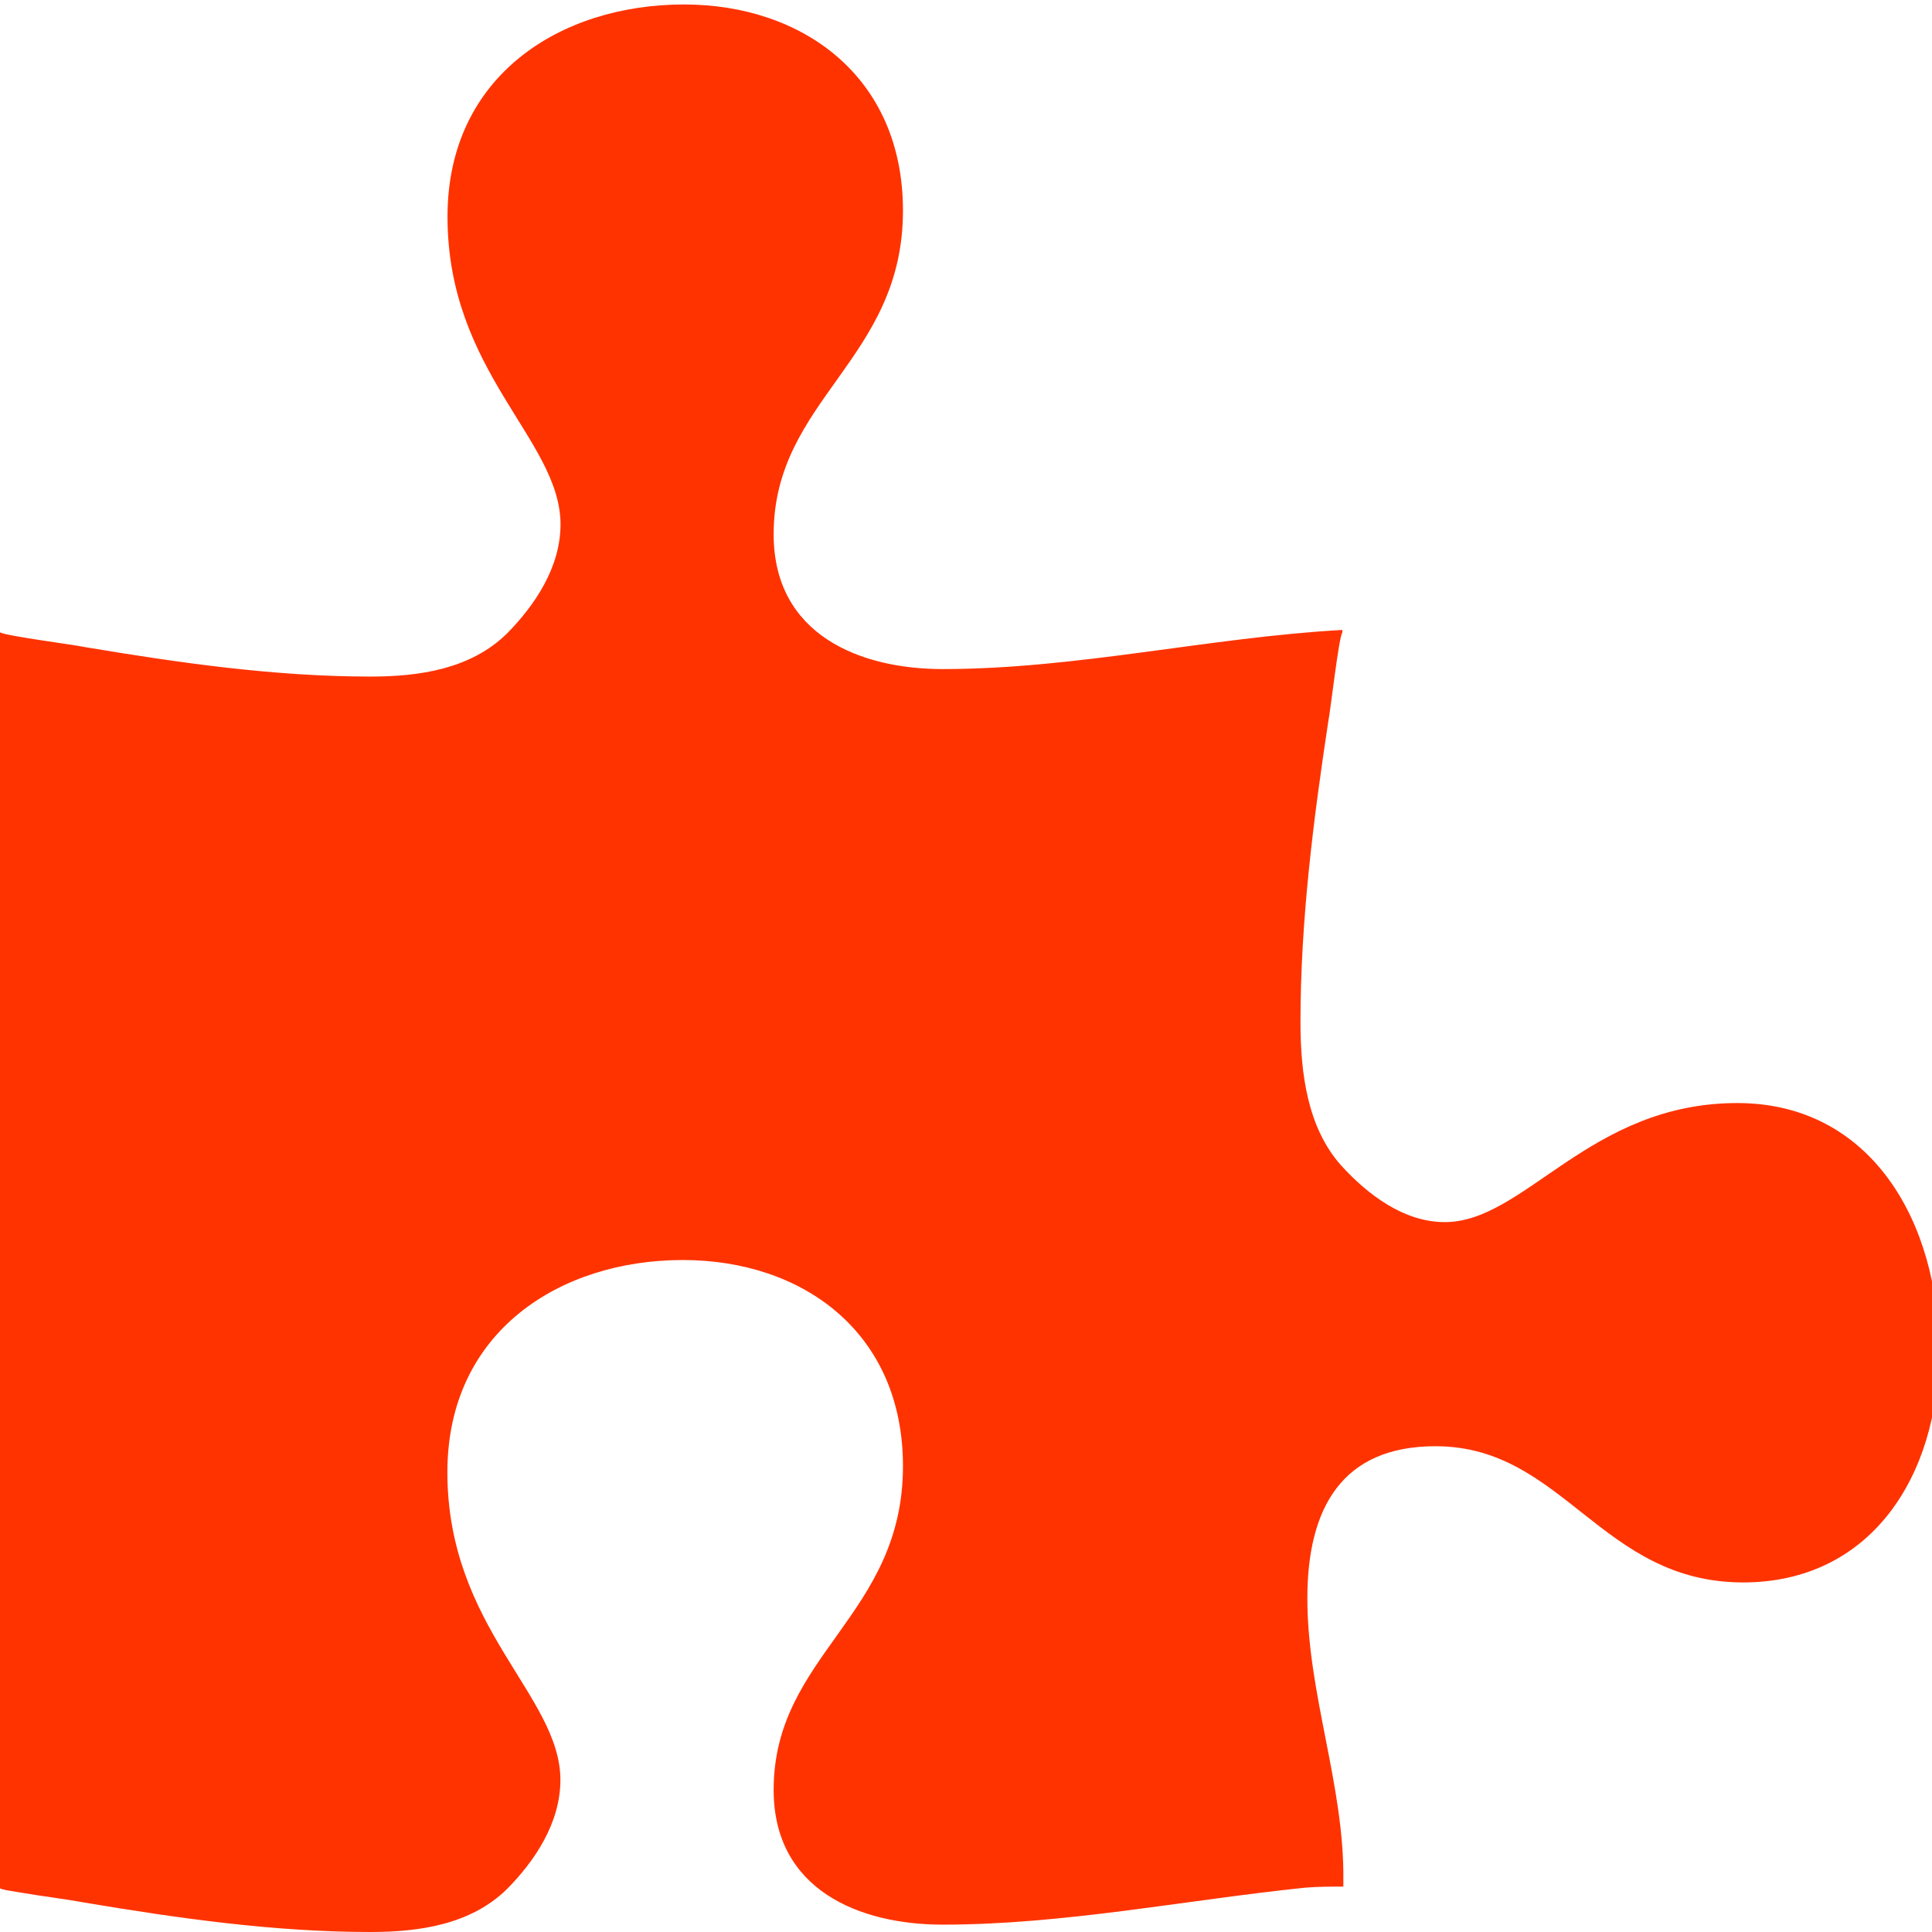
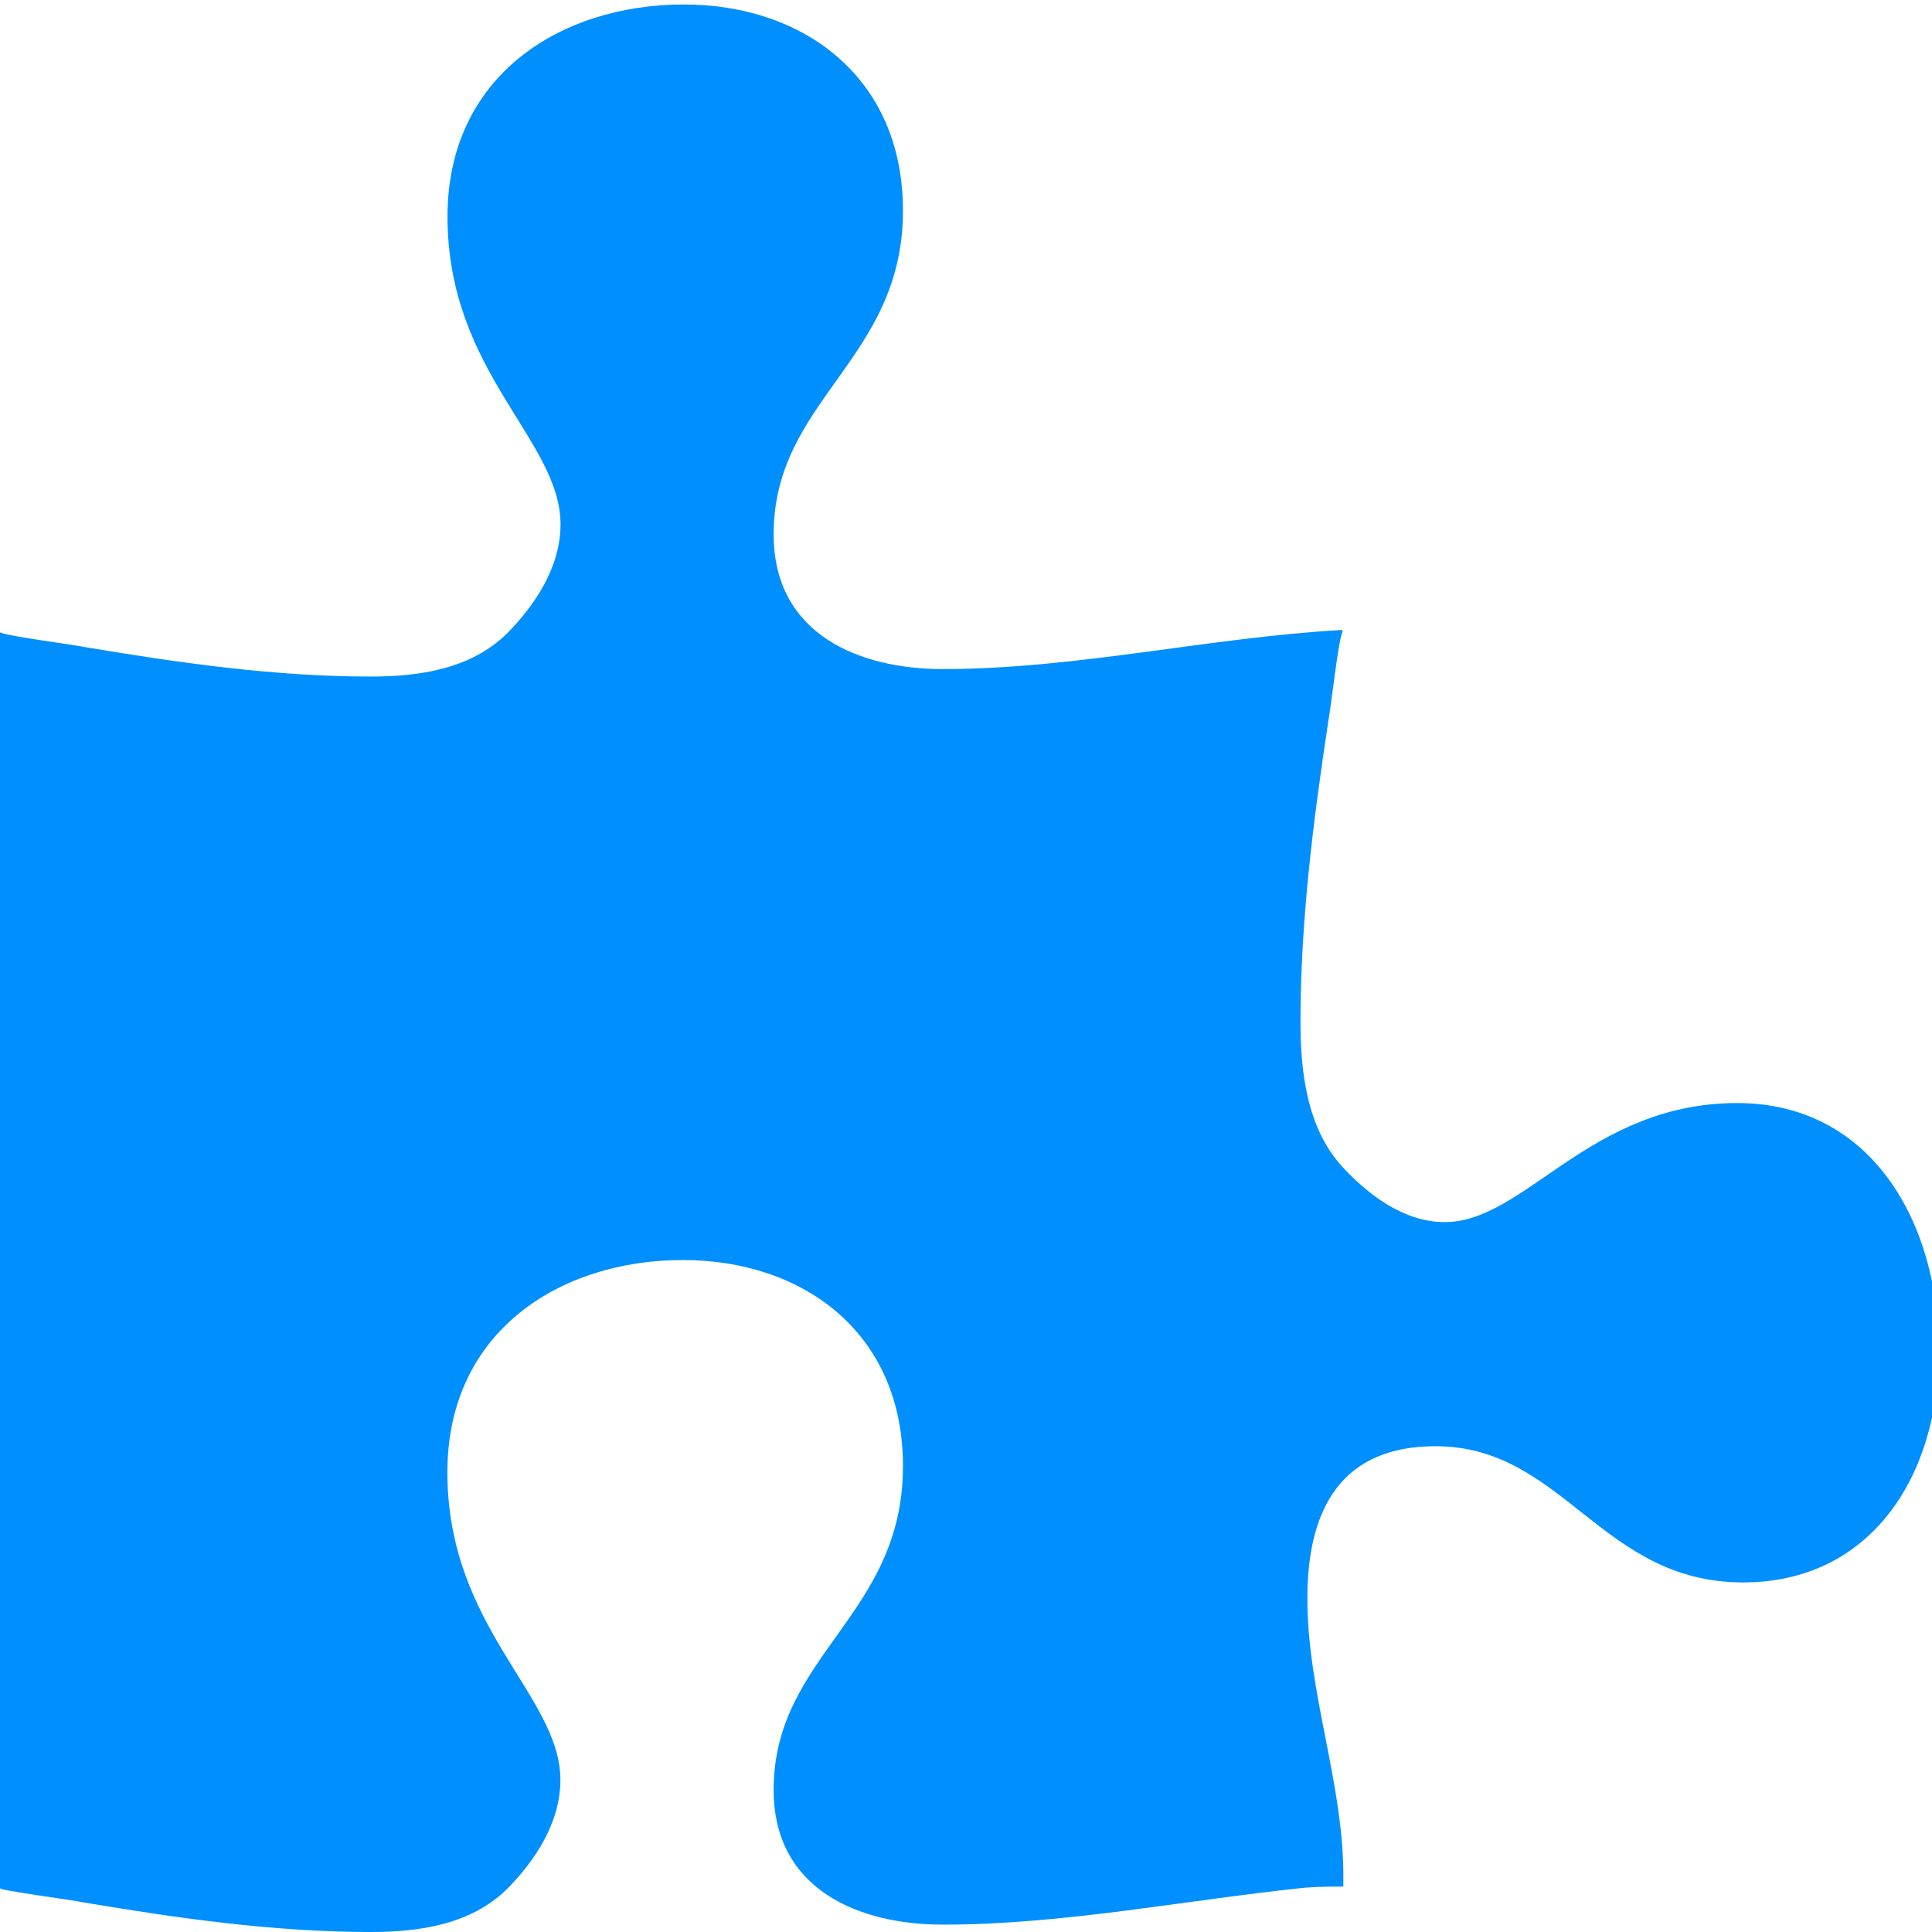
<svg xmlns="http://www.w3.org/2000/svg" xml:space="preserve" viewBox="0 0 16 16" height="16px" width="16px" y="0px" x="0px" id="Layer_1" version="1.2">
  <defs id="defs9" />
-   <g style="fill:#ff3300;fill-opacity:1" id="g4">
-     <path style="fill:#ff3300;fill-opacity:1" id="path2" d="M14.436,13.105c-1.179,0-1.486-1.128-2.548-1.128c-0.771,0-1.061,0.508-1.061,1.26   c0,0.791,0.308,1.553,0.298,2.336v0.051c-0.105,0-0.212,0-0.317,0.009c-0.995,0.103-1.998,0.306-3.001,0.306   c-0.686,0-1.4-0.285-1.4-1.116c0-1.118,1.071-1.441,1.071-2.681c0-1.108-0.83-1.707-1.824-1.707c-1.013,0-1.949,0.589-1.949,1.757   c0,1.29,0.936,1.849,0.936,2.549c0,0.355-0.212,0.671-0.444,0.905C3.898,15.938,3.474,16,3.069,16   c-0.792,0-1.583-0.112-2.365-0.243c-0.173-0.032-0.356-0.053-0.53-0.083l-0.125-0.021C0.029,15.646,0,15.646,0,15.633V5.236   c0.039,0.03,0.608,0.102,0.704,0.123C1.486,5.49,2.277,5.603,3.069,5.603c0.405,0,0.829-0.062,1.129-0.356   c0.231-0.234,0.444-0.549,0.444-0.904c0-0.701-0.936-1.259-0.936-2.549c0-1.167,0.936-1.757,1.958-1.757   c0.984,0,1.814,0.599,1.814,1.707c0,1.238-1.071,1.563-1.071,2.681c0,0.832,0.714,1.116,1.4,1.116c1.11,0,2.21-0.263,3.31-0.324   v0.02C11.087,5.277,11.02,5.875,11,5.977c-0.125,0.823-0.23,1.656-0.23,2.488c0,0.426,0.058,0.874,0.337,1.187   c0.222,0.244,0.521,0.469,0.858,0.469c0.665,0,1.196-0.986,2.423-0.986c1.108,0,1.669,0.986,1.669,2.052   C16.057,12.231,15.488,13.105,14.436,13.105z" fill="#00CCFF" />
+   <g style="fill:#008fff;fill-opacity:1" id="g4">
+     <path style="fill:#008fff;fill-opacity:1" id="path2" d="M14.436,13.105c-1.179,0-1.486-1.128-2.548-1.128c-0.771,0-1.061,0.508-1.061,1.26   c0,0.791,0.308,1.553,0.298,2.336v0.051c-0.105,0-0.212,0-0.317,0.009c-0.995,0.103-1.998,0.306-3.001,0.306   c-0.686,0-1.4-0.285-1.4-1.116c0-1.118,1.071-1.441,1.071-2.681c0-1.108-0.83-1.707-1.824-1.707c-1.013,0-1.949,0.589-1.949,1.757   c0,1.29,0.936,1.849,0.936,2.549c0,0.355-0.212,0.671-0.444,0.905C3.898,15.938,3.474,16,3.069,16   c-0.792,0-1.583-0.112-2.365-0.243c-0.173-0.032-0.356-0.053-0.53-0.083l-0.125-0.021C0.029,15.646,0,15.646,0,15.633V5.236   c0.039,0.03,0.608,0.102,0.704,0.123C1.486,5.49,2.277,5.603,3.069,5.603c0.405,0,0.829-0.062,1.129-0.356   c0.231-0.234,0.444-0.549,0.444-0.904c0-0.701-0.936-1.259-0.936-2.549c0-1.167,0.936-1.757,1.958-1.757   c0.984,0,1.814,0.599,1.814,1.707c0,1.238-1.071,1.563-1.071,2.681c0,0.832,0.714,1.116,1.4,1.116c1.11,0,2.21-0.263,3.31-0.324   v0.02C11.087,5.277,11.02,5.875,11,5.977c-0.125,0.823-0.23,1.656-0.23,2.488c0,0.426,0.058,0.874,0.337,1.187   c0.222,0.244,0.521,0.469,0.858,0.469c0.665,0,1.196-0.986,2.423-0.986c1.108,0,1.669,0.986,1.669,2.052   C16.057,12.231,15.488,13.105,14.436,13.105z" fill="#00CCFF" />
  </g>
</svg>
